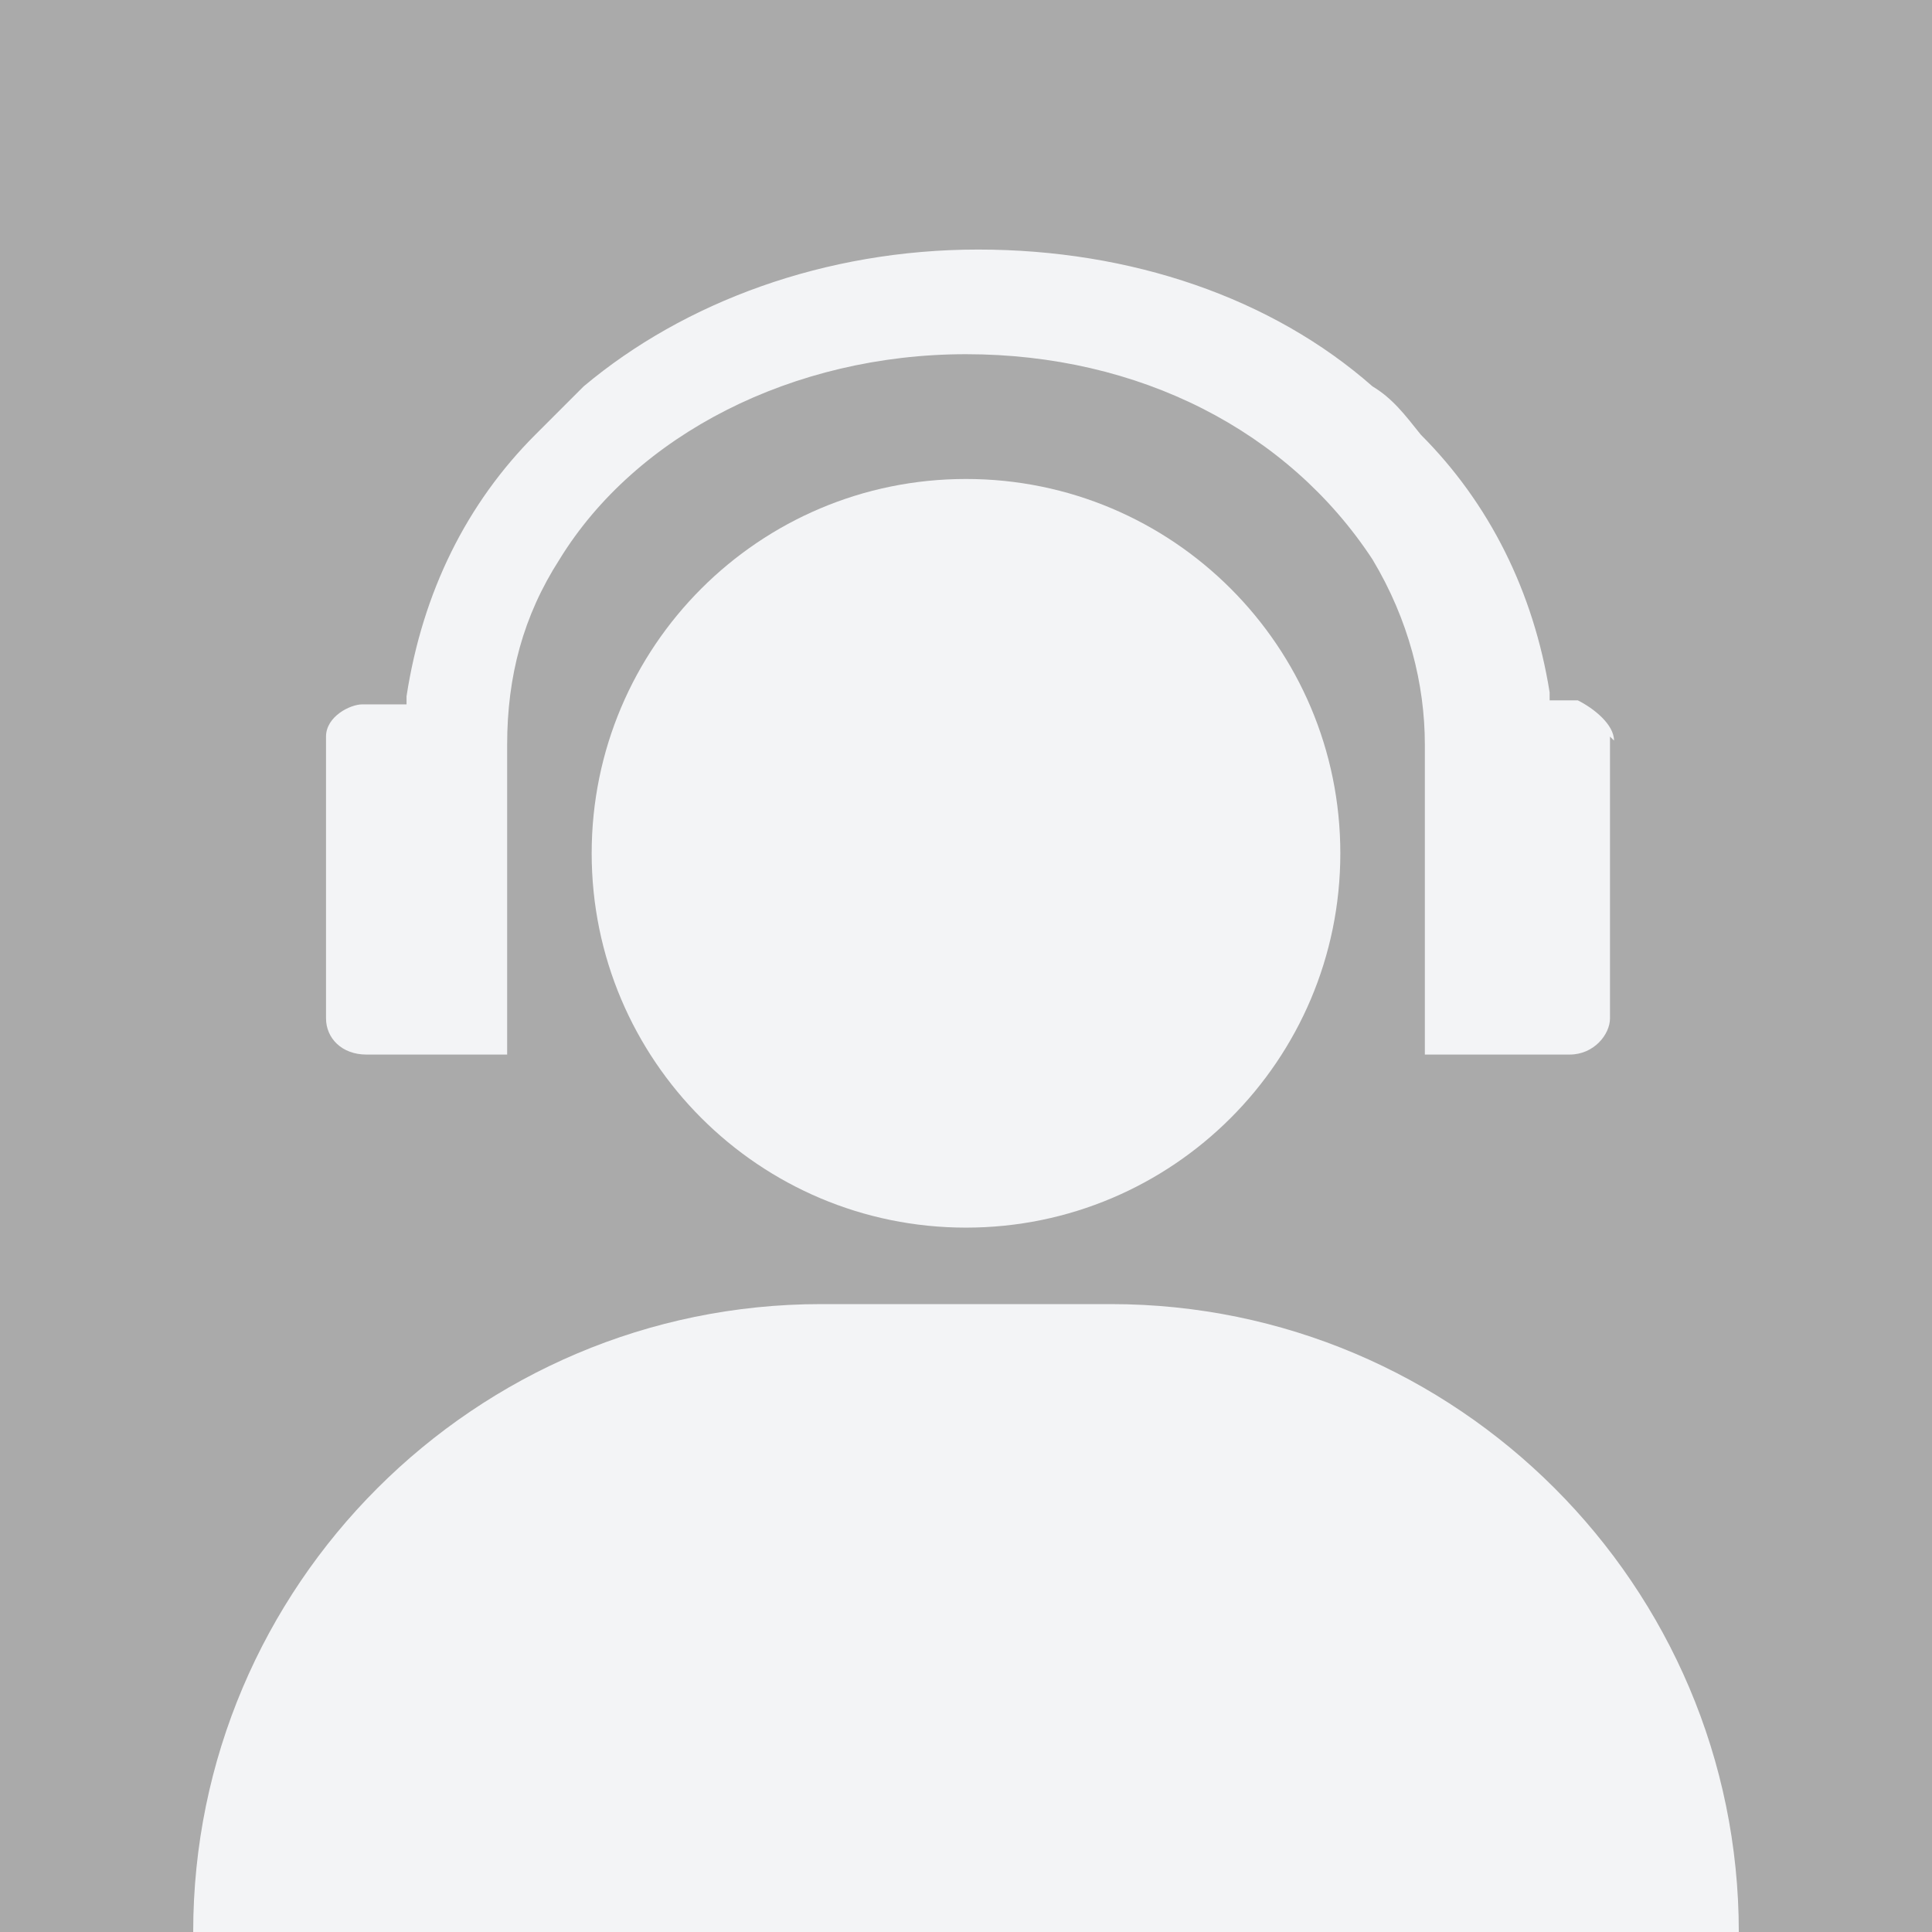
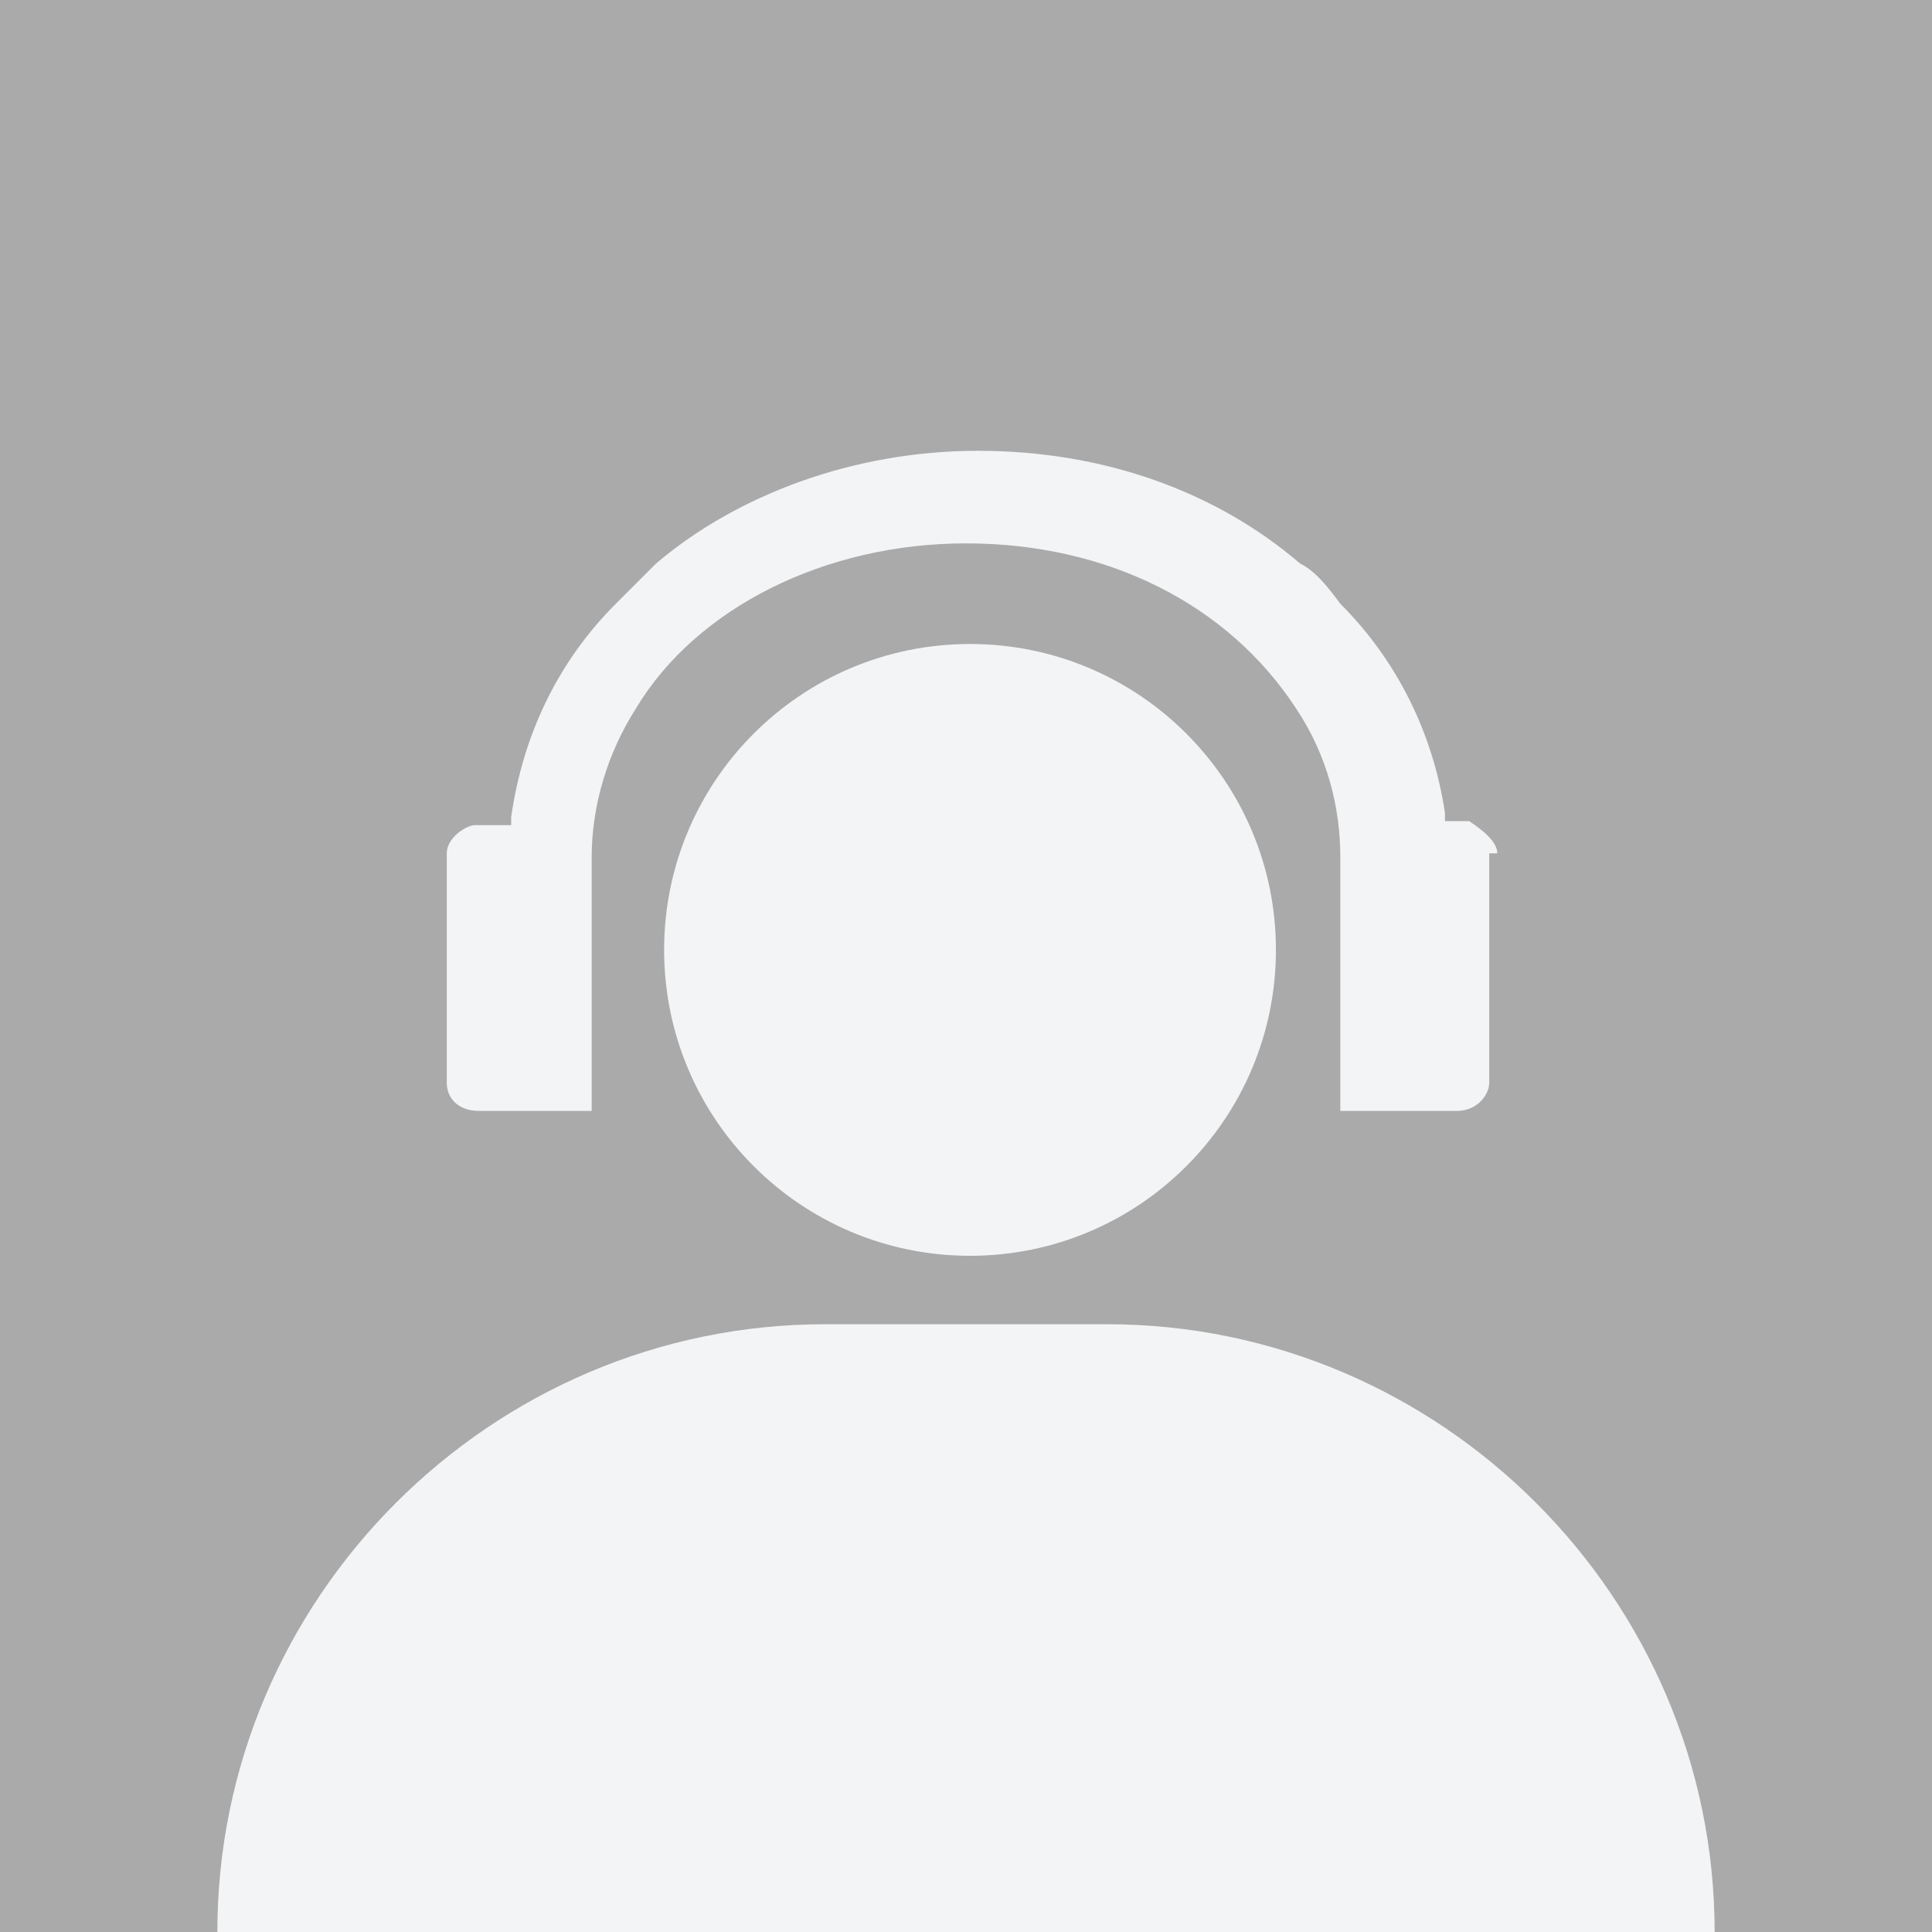
<svg xmlns="http://www.w3.org/2000/svg" id="_레이어_1" version="1.1" viewBox="0 0 48 48">
  <defs>
    <style>
      .st0 {
        fill: #aaa;
      }

      .st1 {
        fill: #f3f4f6;
      }
    </style>
  </defs>
  <rect class="st0" width="48" height="48" />
-   <circle class="st1" cx="24" cy="21.2" r="9.3" />
-   <path class="st1" d="M20.2,32.4h7.4c8.6,0,15.6,7,15.6,15.6H4.8c0-8.6,7-15.6,15.6-15.6h-.2Z" />
-   <path class="st1" d="M40,18.3v7c0,.4-.4.9-1,.9h-3.6v-7.7c0-1.5-.4-3.1-1.3-4.6-2.1-3.2-5.8-5.1-10.1-5.1s-8.2,2-10.1,5.1c-.9,1.4-1.3,2.9-1.3,4.6v7.7h-3.5c-.6,0-1-.4-1-.9v-7c0-.5.6-.8.9-.8h1.1v-.2c.4-2.6,1.5-4.8,3.2-6.5l1.2-1.2c2.5-2.1,6-3.4,9.8-3.4s7.3,1.2,9.8,3.4c.5.3.8.7,1.2,1.2,1.7,1.7,2.8,3.9,3.2,6.4v.2h.7c.4.2.9.6.9,1Z" />
+   <circle class="st1" cx="24.1" cy="23.6" r="7.6" />
+   <path class="st1" d="M20.3,32.9h7.2c8.3,0,15.1,6.8,15.1,15.1H5.4c0-8.3,6.8-15.1,15.1-15.1h-.2Z" />
+   <path class="st1" d="M37,21.2v5.7c0,.3-.3.7-.8.7h-2.9v-6.3c0-1.2-.3-2.5-1.1-3.7-1.7-2.6-4.7-4.1-8.2-4.1s-6.7,1.6-8.2,4.1c-.7,1.1-1.1,2.4-1.1,3.7v6.3h-2.8c-.5,0-.8-.3-.8-.7v-5.7c0-.4.5-.7.7-.7h.9v-.2c.3-2.1,1.2-3.9,2.6-5.3l1-1c2-1.7,4.9-2.8,8-2.8s5.9,1,8,2.8c.4.2.7.6,1,1,1.4,1.4,2.3,3.2,2.6,5.2v.2h.6c.3.2.7.5.7.8h0Z" />
</svg>
